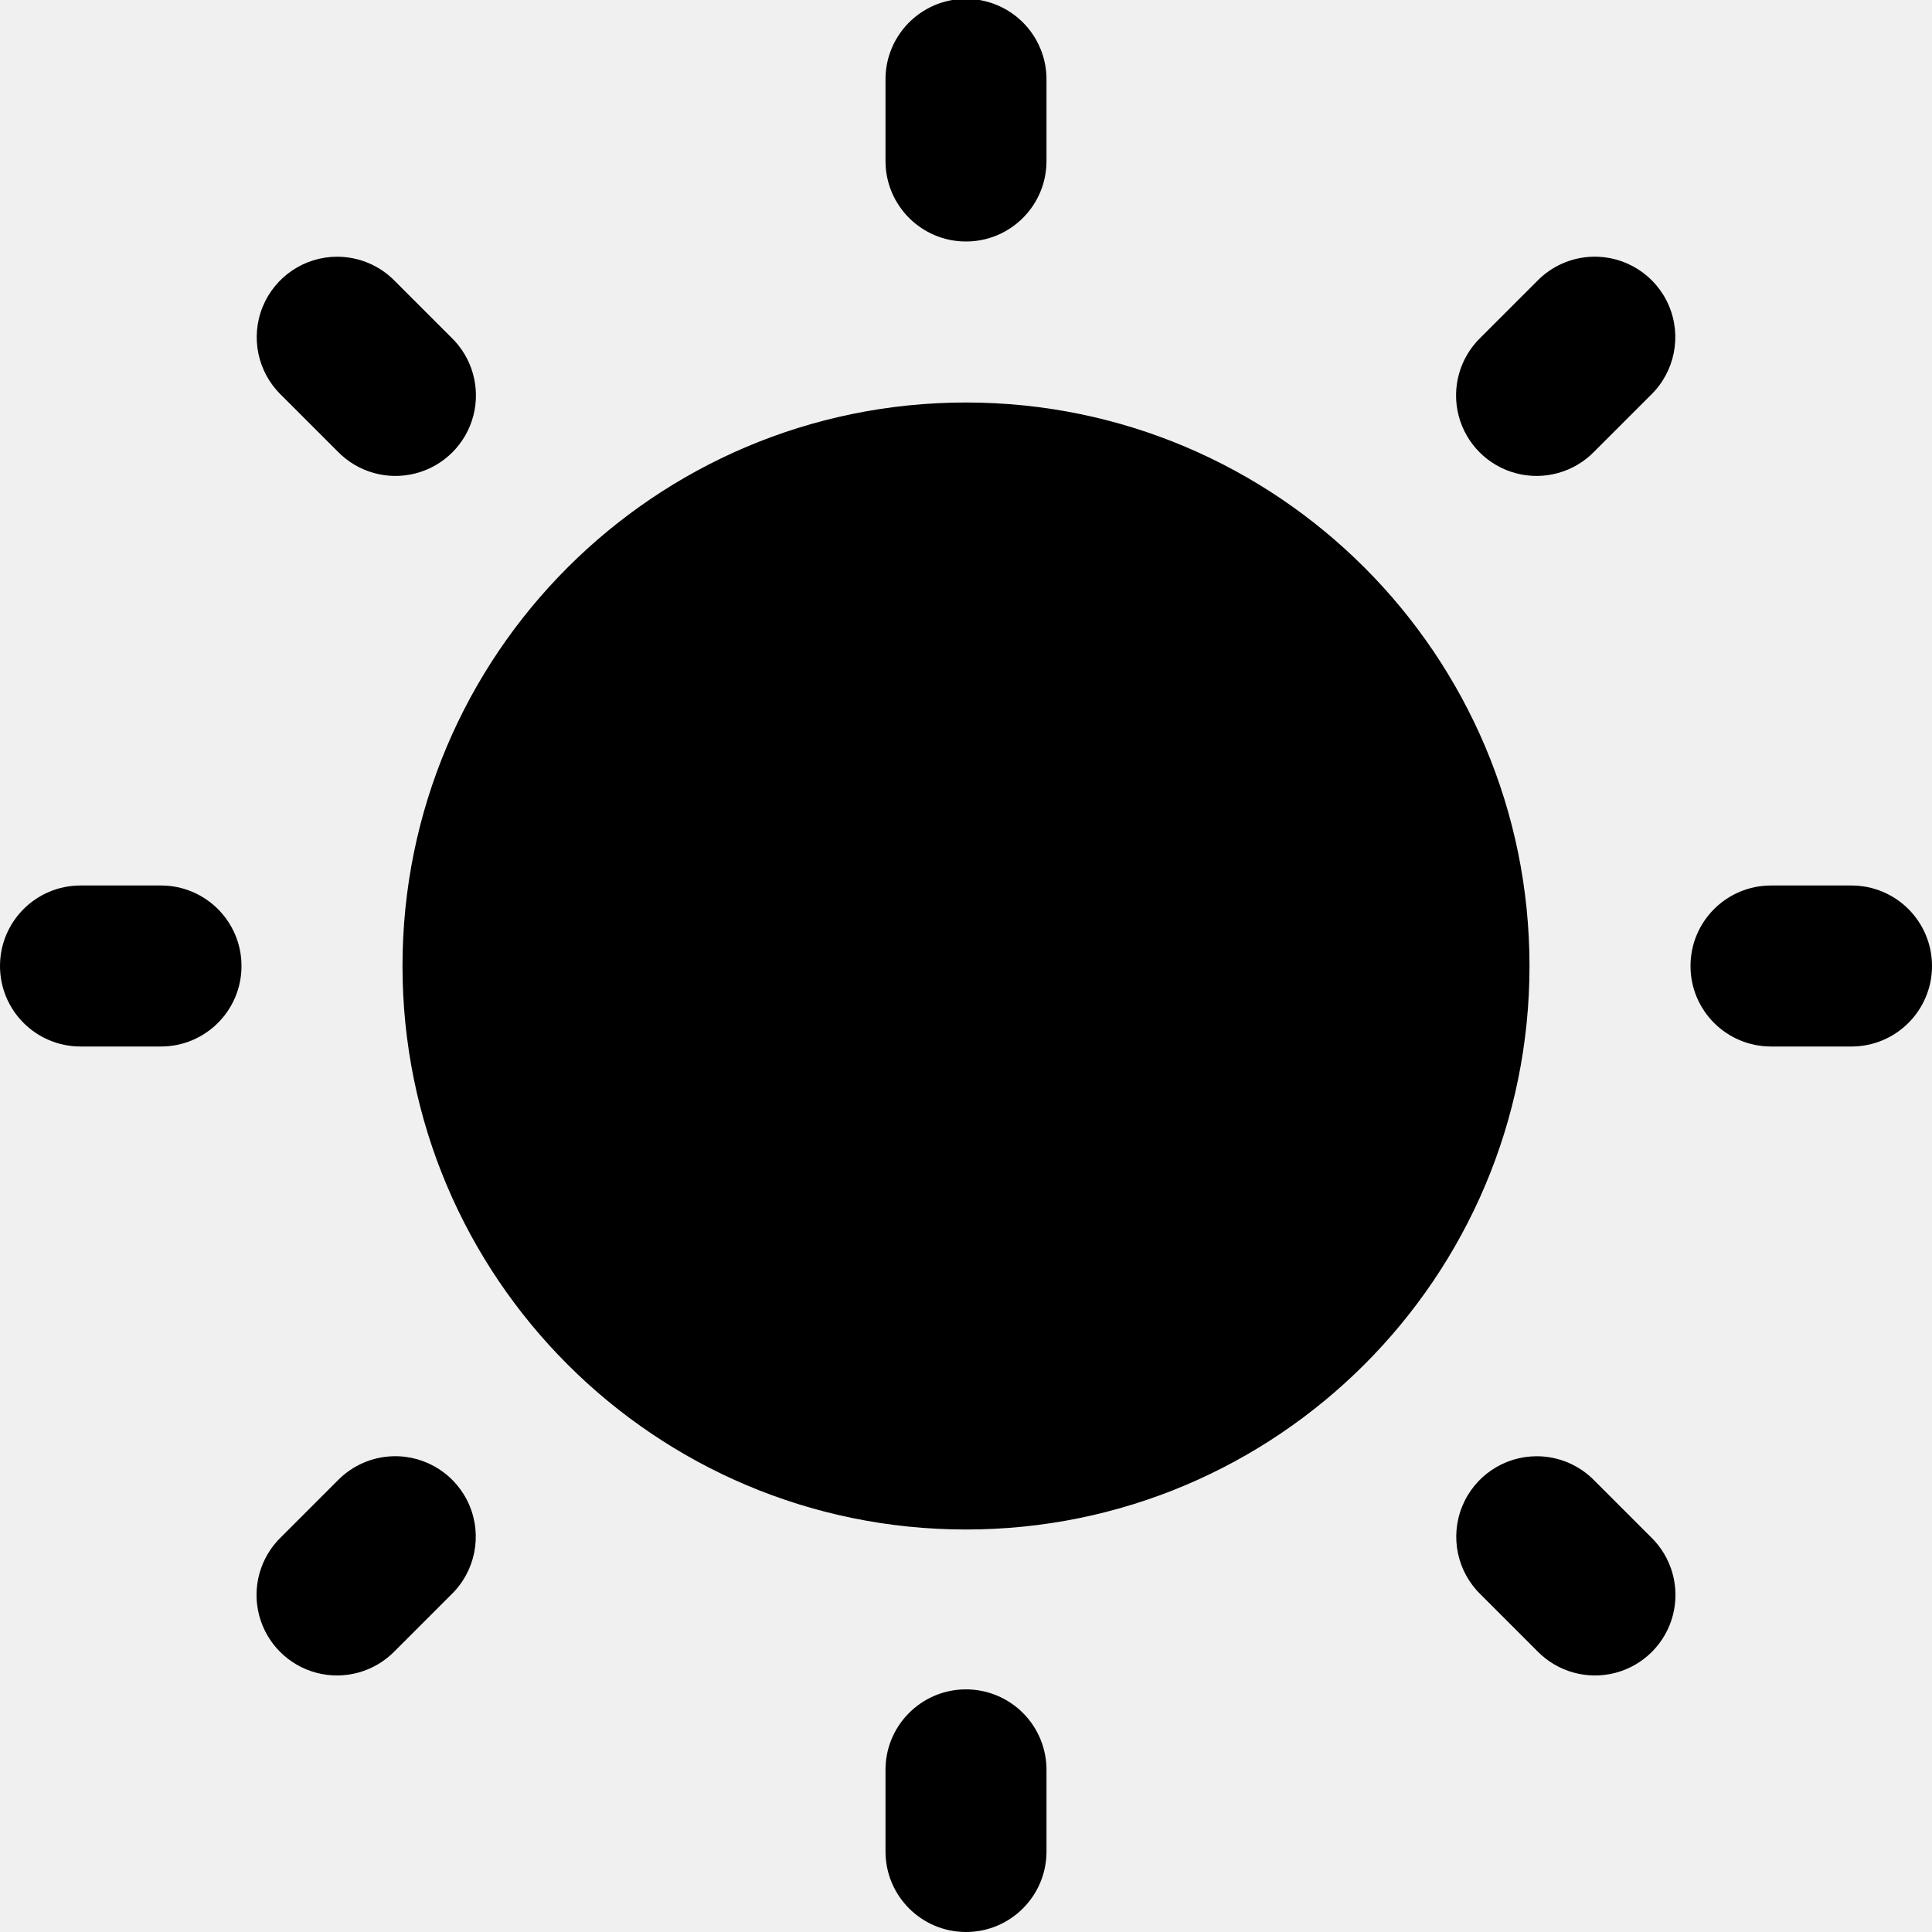
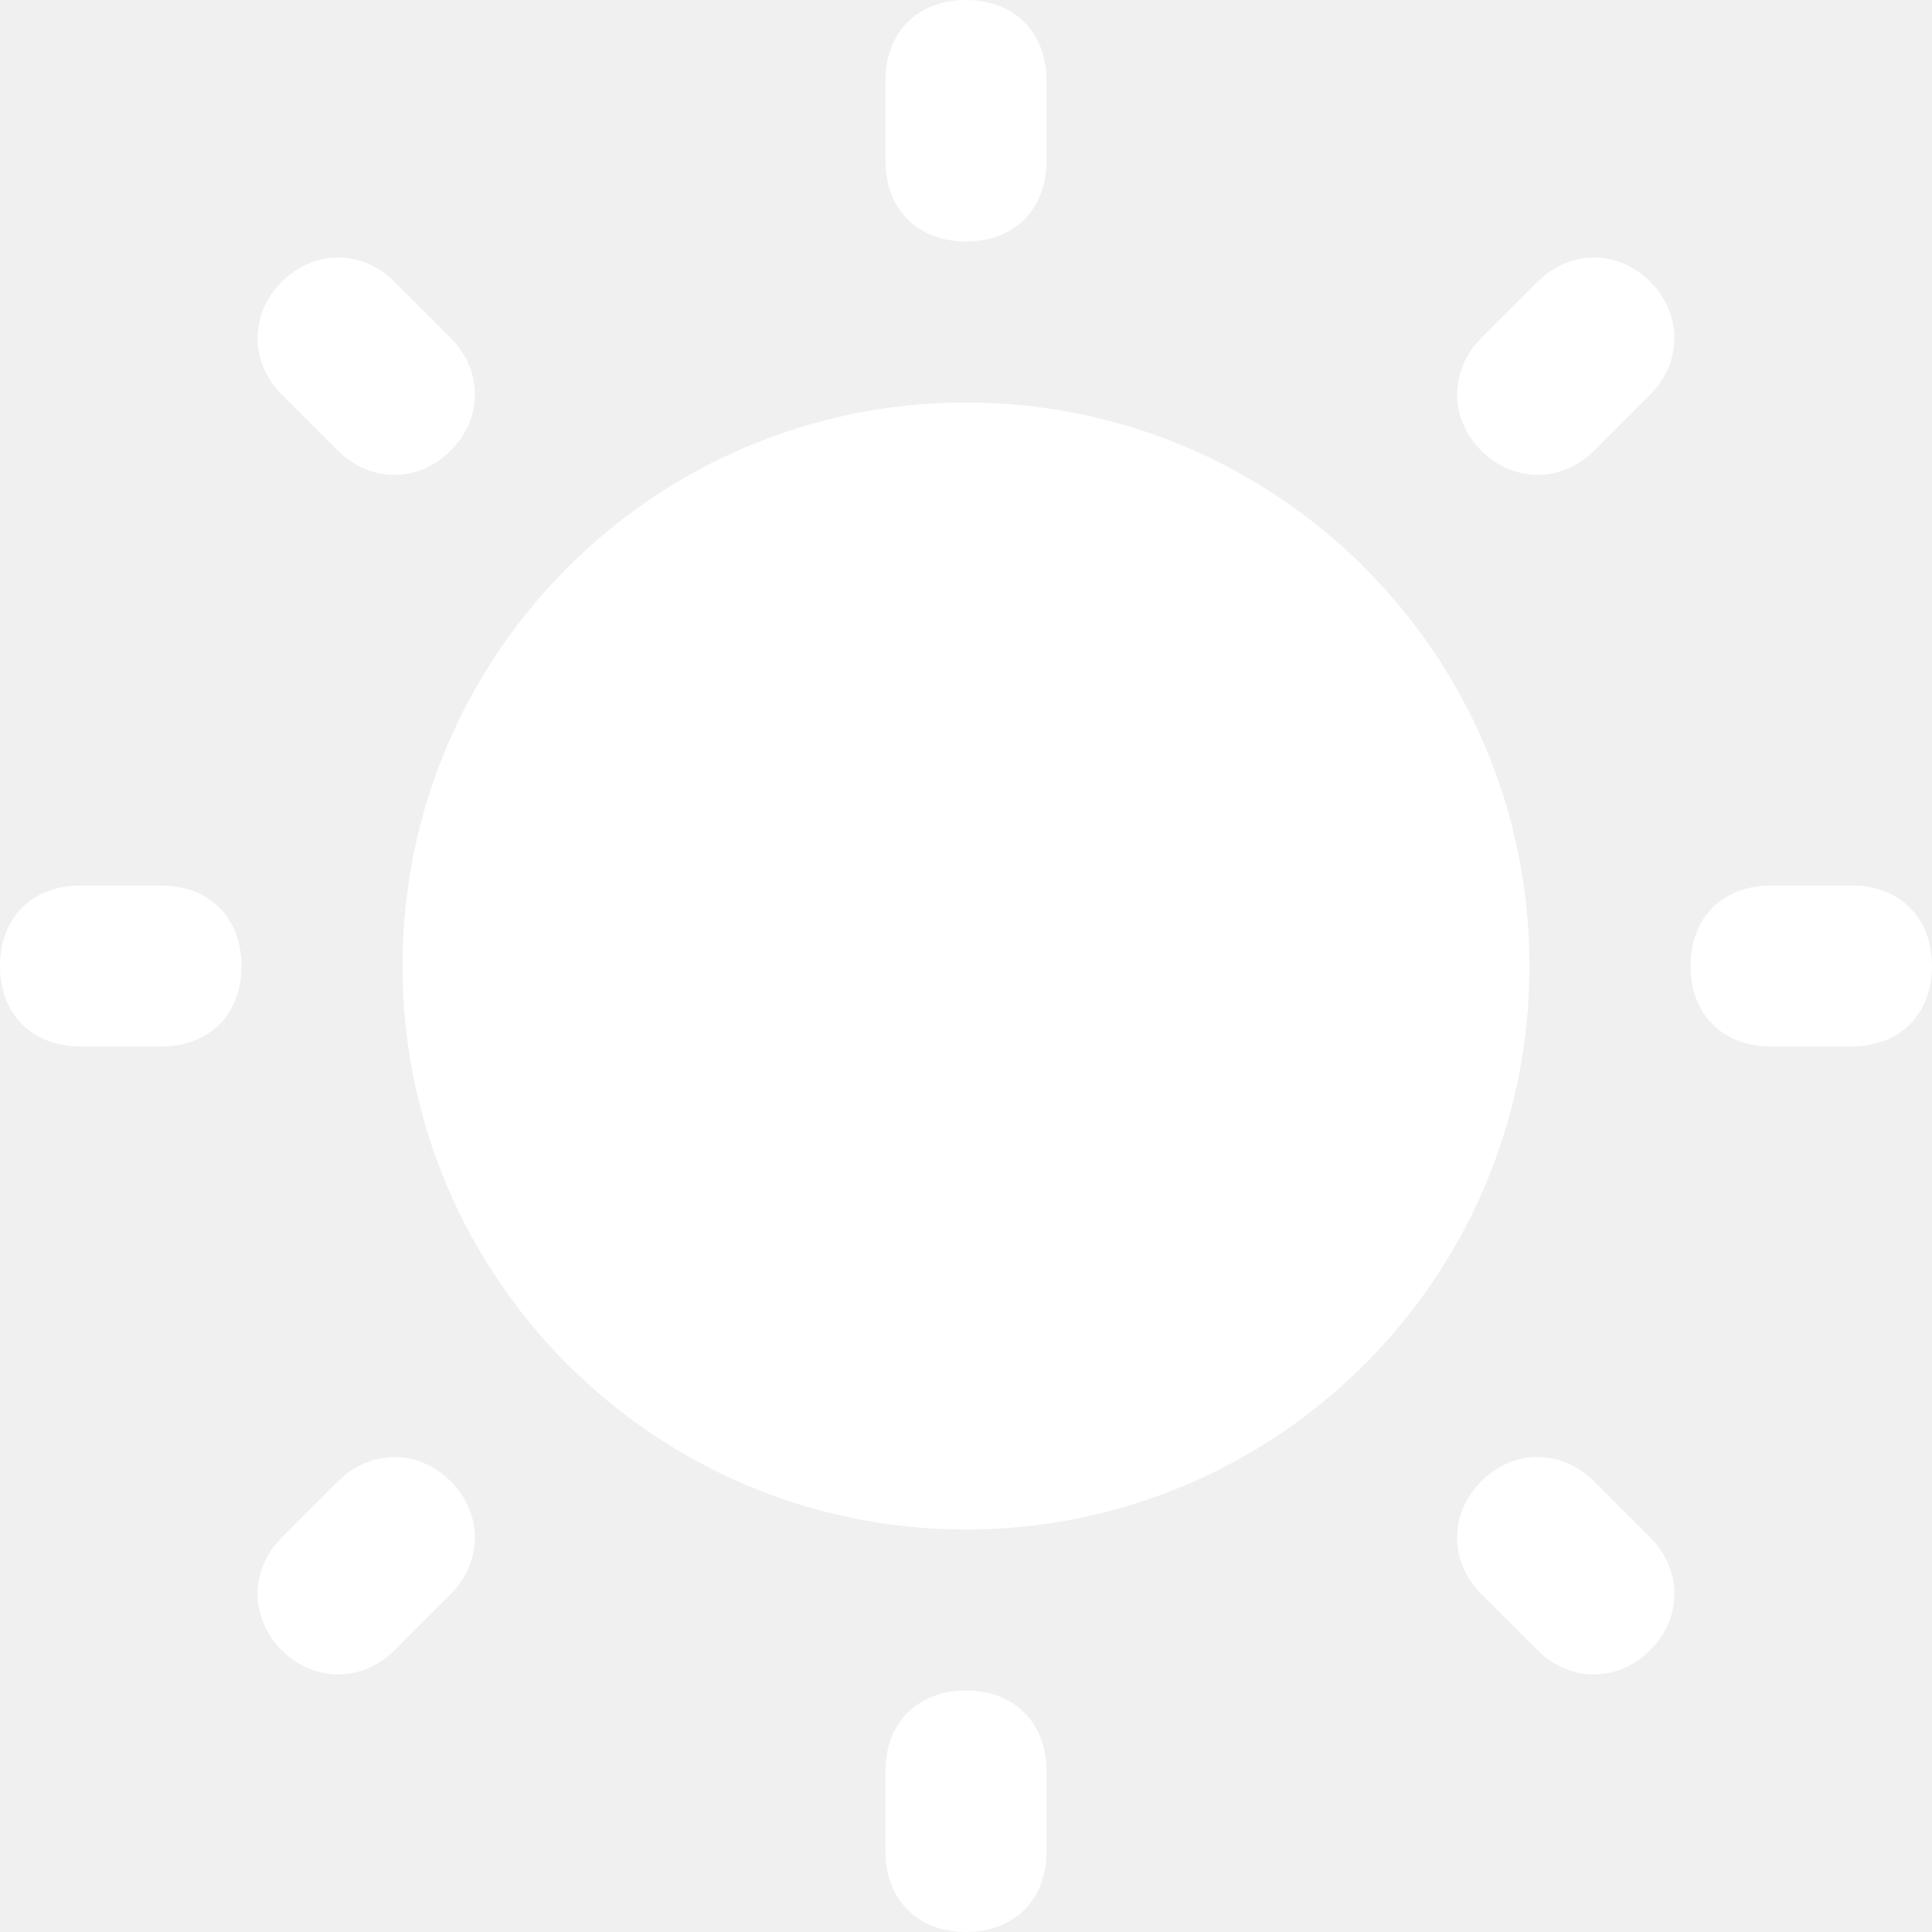
- <svg xmlns="http://www.w3.org/2000/svg" viewBox="0 0 24 24" width="24px" height="24px">
-   <path d="M 11.984 -0.014 A 1 1 0 0 0 11 1 L 11 2 A 1 1 0 1 0 13 2 L 13 1 A 1 1 0 0 0 11.984 -0.014 z M 4.189 3.189 A 1 1 0 0 0 3.492 4.906 L 4.193 5.607 A 1 1 0 1 0 5.607 4.193 L 4.906 3.492 A 1 1 0 0 0 4.189 3.189 z M 19.781 3.189 A 1 1 0 0 0 19.094 3.492 L 18.393 4.193 A 1 1 0 1 0 19.807 5.607 L 20.508 4.906 A 1 1 0 0 0 19.781 3.189 z M 12 5 A 7 7 0 1 0 12 19 A 7 7 0 1 0 12 5 z M 1 11 A 1 1 0 1 0 1 13 L 2 13 A 1 1 0 1 0 2 11 L 1 11 z M 22 11 A 1 1 0 1 0 22 13 L 23 13 A 1 1 0 1 0 23 11 L 22 11 z M 4.881 18.09 A 1 1 0 0 0 4.193 18.393 L 3.492 19.094 A 1 1 0 1 0 4.906 20.508 L 5.607 19.807 A 1 1 0 0 0 4.881 18.09 z M 19.09 18.09 A 1 1 0 0 0 18.393 19.807 L 19.094 20.508 A 1 1 0 1 0 20.508 19.094 L 19.807 18.393 A 1 1 0 0 0 19.09 18.09 z M 11.984 20.986 A 1 1 0 0 0 11 22 L 11 23 A 1 1 0 1 0 13 23 L 13 22 A 1 1 0 0 0 11.984 20.986 z" />
+ <svg xmlns="http://www.w3.org/2000/svg" viewBox="0,0,256,256" width="24px" height="24px" fill-rule="nonzero">
+   <g fill="#ffffff" fill-rule="nonzero" stroke="none" stroke-width="1" stroke-linecap="butt" stroke-linejoin="miter" stroke-miterlimit="10" stroke-dasharray="" stroke-dashoffset="0" font-family="none" font-weight="none" font-size="none" text-anchor="none" style="mix-blend-mode: normal">
+     <g transform="scale(10.66667,10.66667)">
+       <path d="M12,0c-0.6,0 -1,0.4 -1,1v1c0,0.6 0.4,1 1,1c0.6,0 1,-0.4 1,-1v-1c0,-0.6 -0.4,-1 -1,-1zM4.199,3.199c-0.25,0 -0.499,0.101 -0.699,0.301c-0.4,0.4 -0.4,1 0,1.4l0.699,0.699c0.4,0.4 1,0.4 1.4,0c0.4,-0.4 0.4,-1 0,-1.4l-0.699,-0.699c-0.2,-0.2 -0.451,-0.301 -0.701,-0.301zM19.801,3.199c-0.25,0 -0.501,0.101 -0.701,0.301l-0.699,0.699c-0.4,0.4 -0.4,1 0,1.4c0.4,0.4 1,0.4 1.4,0l0.699,-0.699c0.4,-0.4 0.4,-1 0,-1.4c-0.2,-0.2 -0.449,-0.301 -0.699,-0.301zM12,5c-3.866,0 -7,3.134 -7,7c0,3.866 3.134,7 7,7c3.866,0 7,-3.134 7,-7c0,-3.866 -3.134,-7 -7,-7zM1,11c-0.6,0 -1,0.4 -1,1c0,0.6 0.4,1 1,1h1c0.6,0 1,-0.4 1,-1c0,-0.6 -0.4,-1 -1,-1zM22,11c-0.6,0 -1,0.4 -1,1c0,0.6 0.4,1 1,1h1c0.6,0 1,-0.4 1,-1c0,-0.6 -0.4,-1 -1,-1zM4.9,18.1c-0.25,0 -0.501,0.101 -0.701,0.301l-0.699,0.699c-0.4,0.4 -0.4,1 0,1.4c0.4,0.4 1,0.4 1.4,0l0.699,-0.699c0.4,-0.4 0.4,-1 0,-1.4c-0.2,-0.2 -0.449,-0.301 -0.699,-0.301zM19.1,18.1c-0.25,0 -0.499,0.101 -0.699,0.301c-0.4,0.4 -0.4,1 0,1.4l0.699,0.699c0.4,0.4 1,0.4 1.4,0c0.4,-0.4 0.4,-1 0,-1.4l-0.699,-0.699c-0.2,-0.2 -0.451,-0.301 -0.701,-0.301zM12,21c-0.6,0 -1,0.4 -1,1v1c0,0.6 0.4,1 1,1c0.6,0 1,-0.4 1,-1v-1c0,-0.6 -0.4,-1 -1,-1z" />
+     </g>
+   </g>
</svg>
